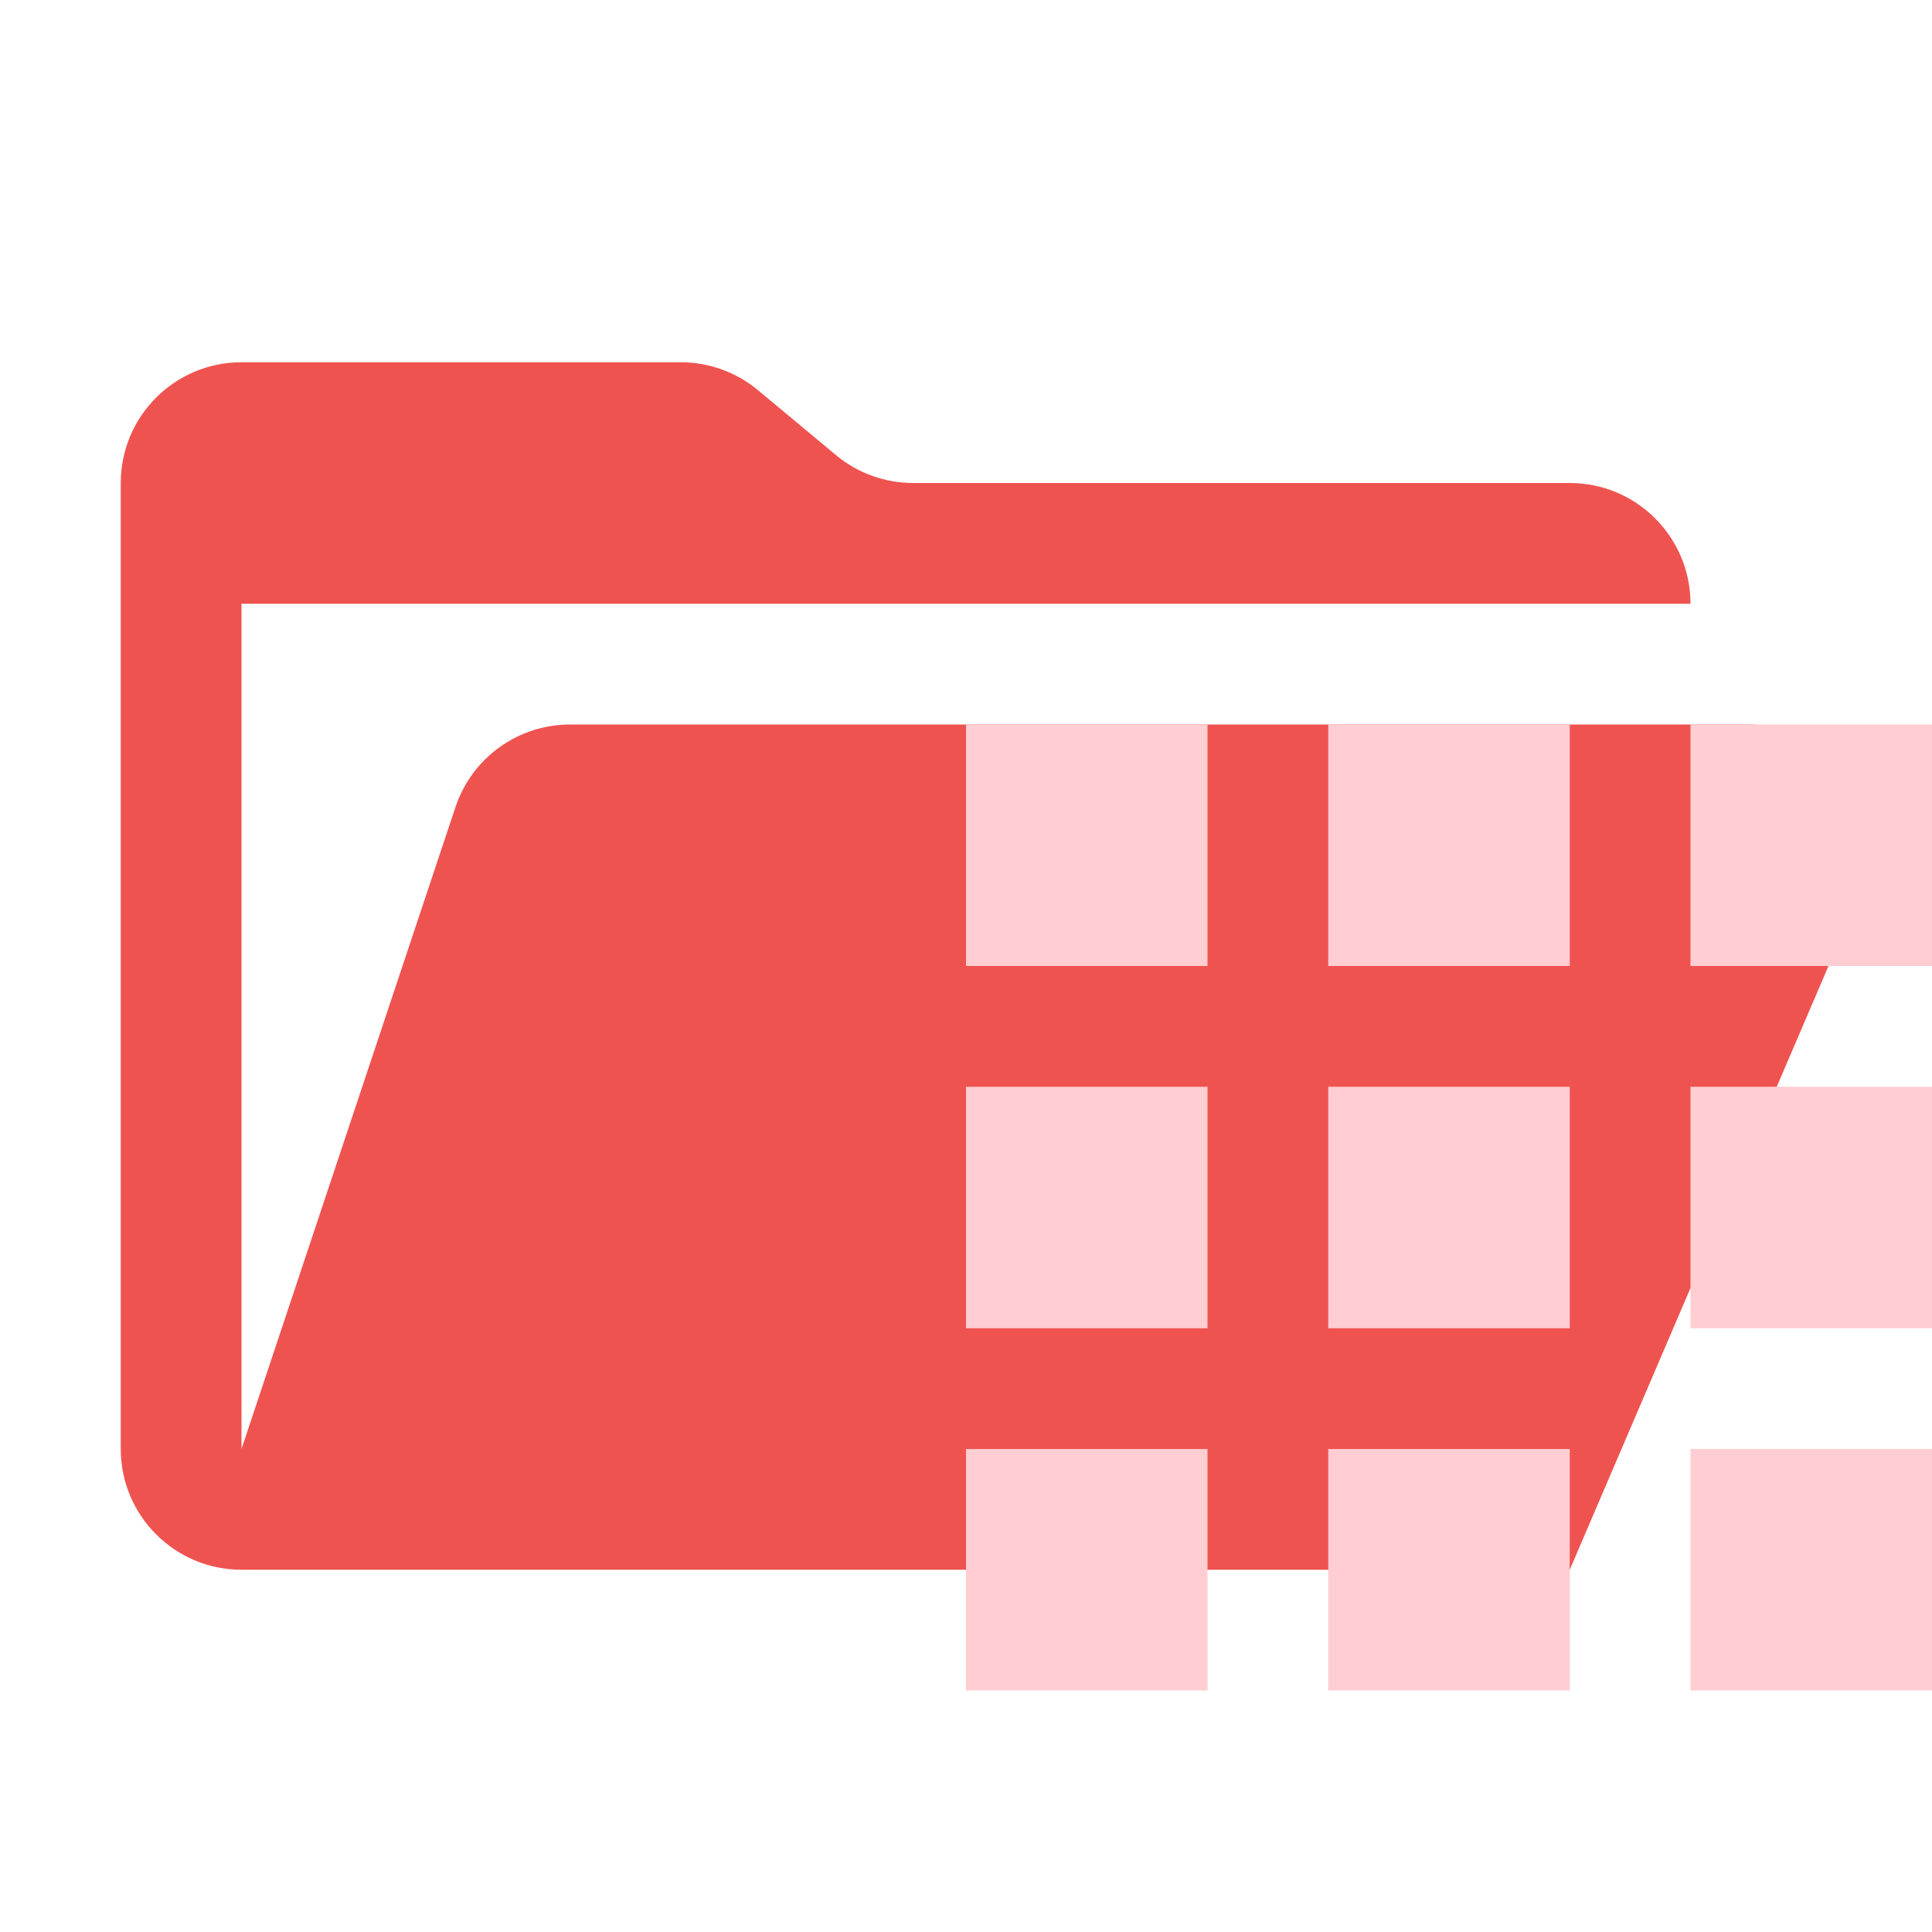
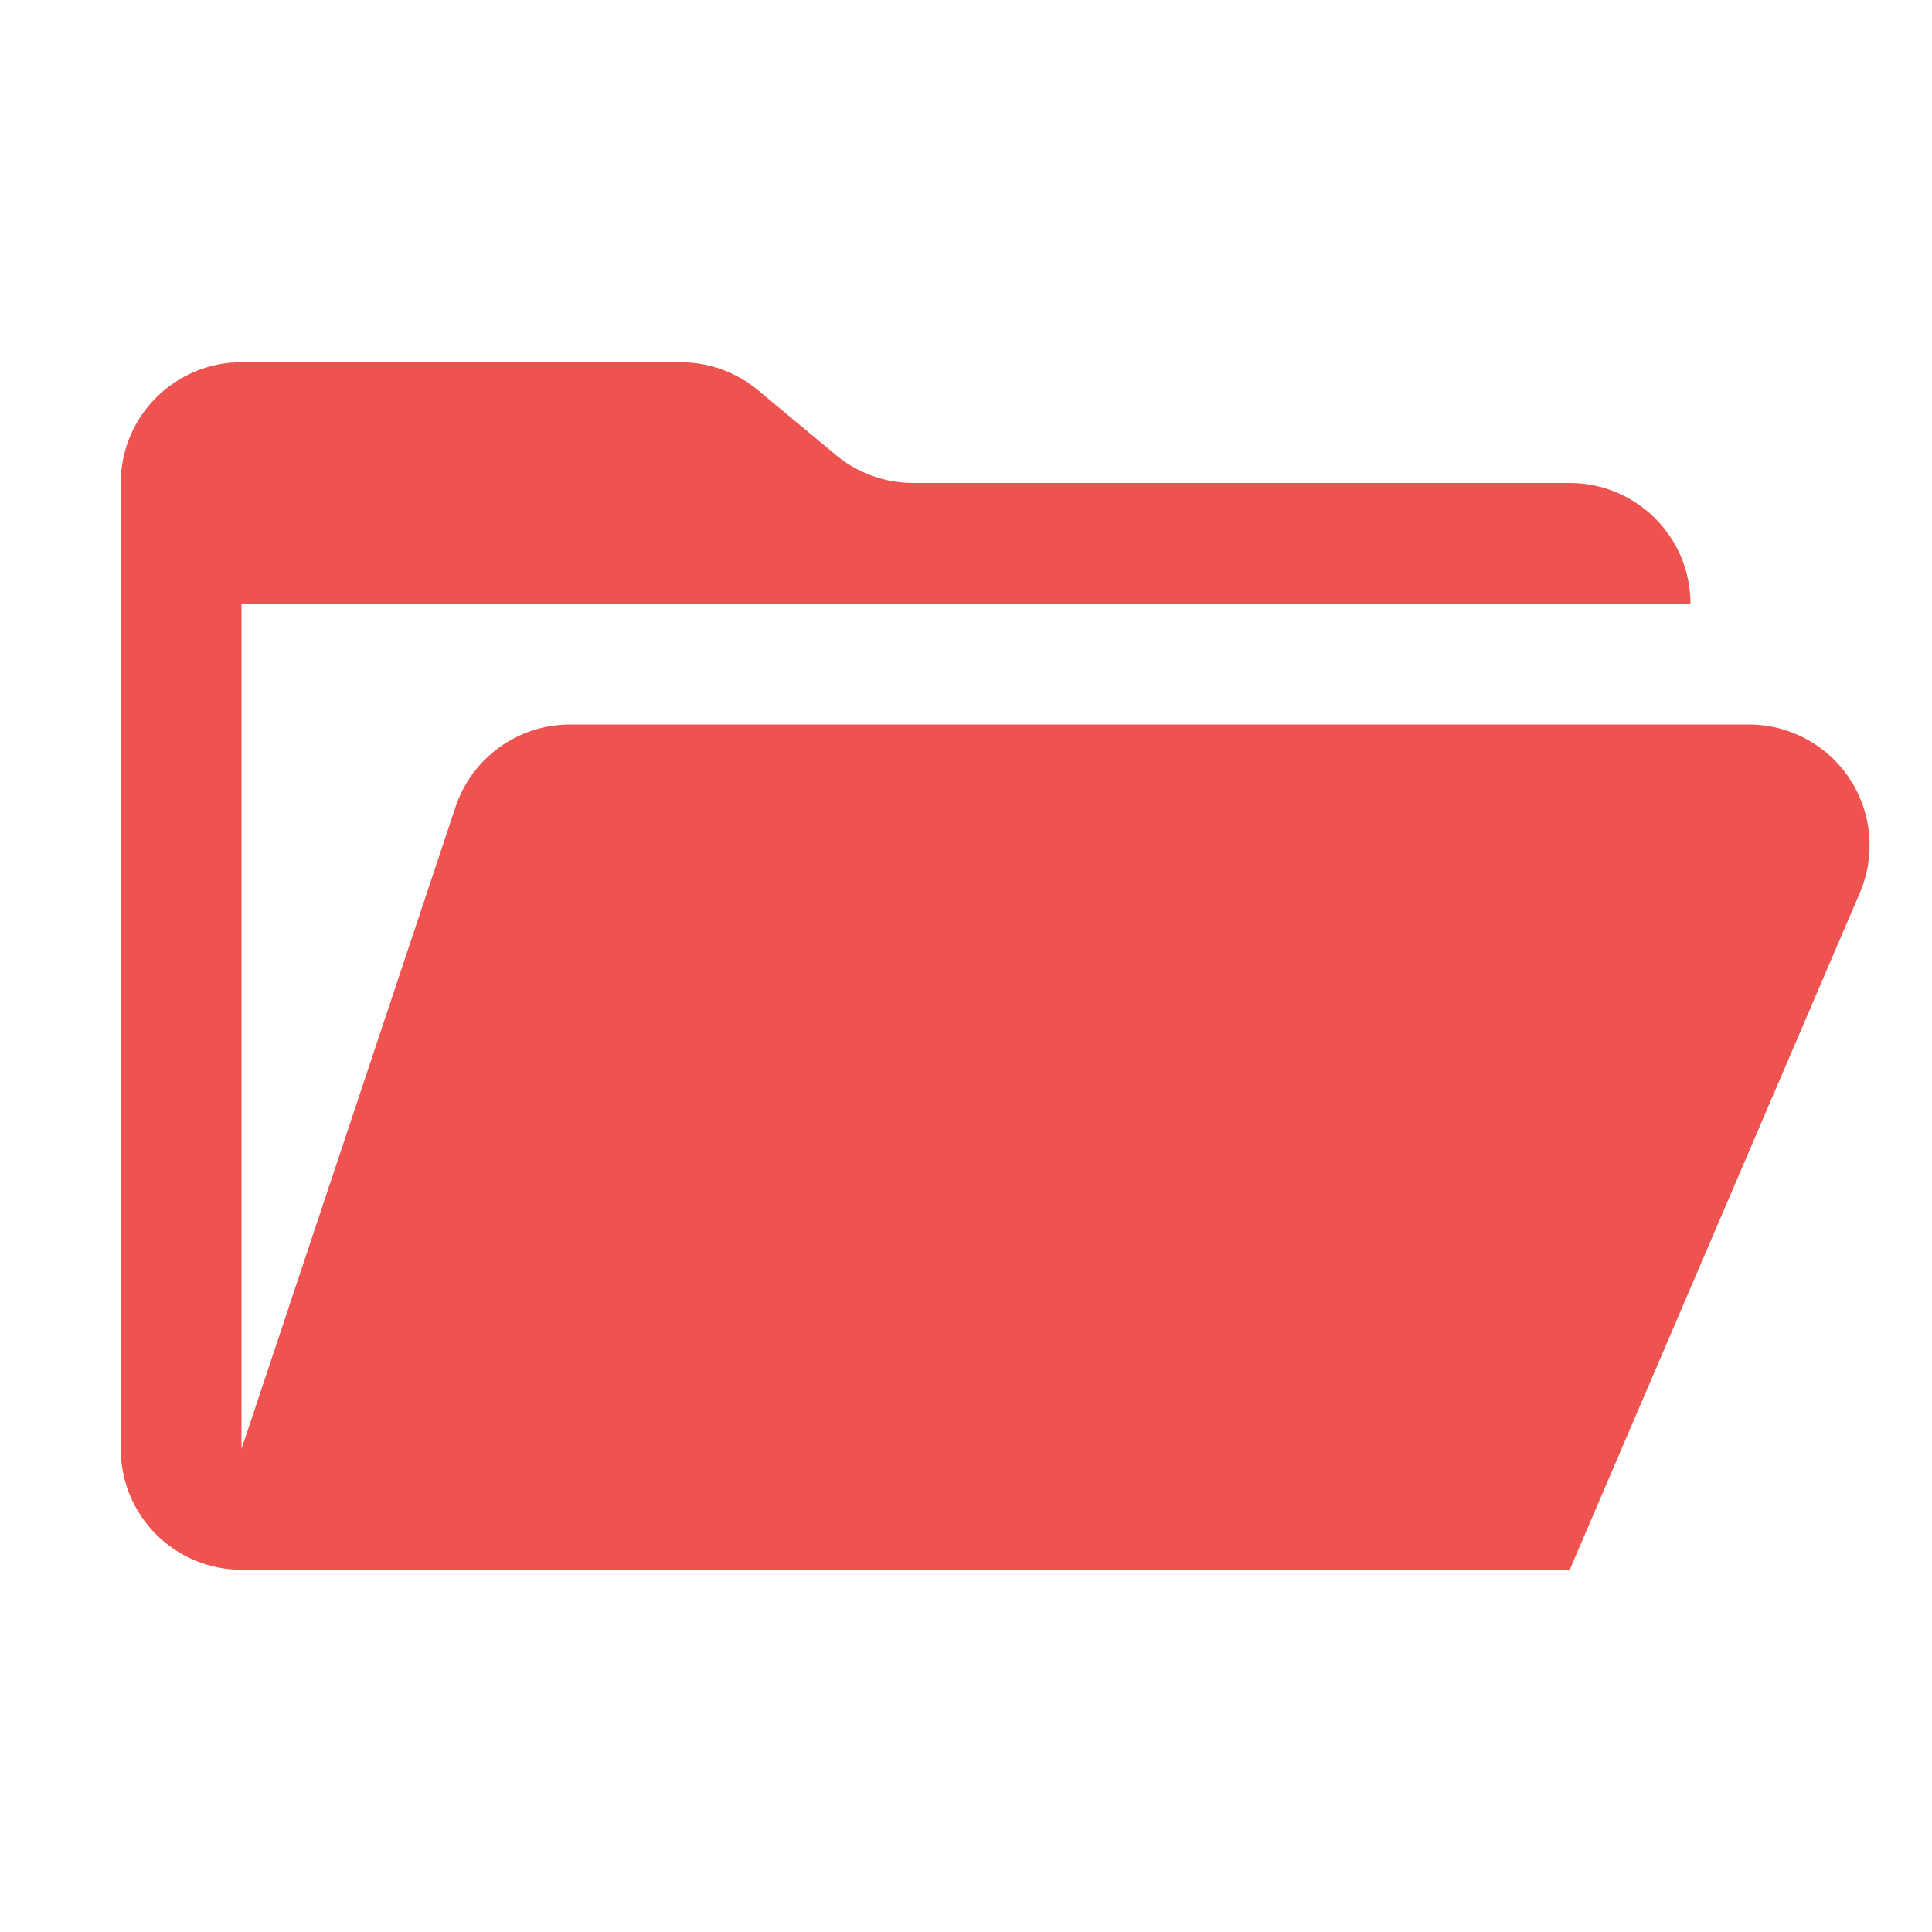
<svg xmlns="http://www.w3.org/2000/svg" viewBox="0 0 32 32">
  <path fill="#ef5350" d="M28.967 12H9.442a2 2 0 0 0-1.898 1.368L4 24V10h24a2 2 0 0 0-2-2H15.124a2 2 0 0 1-1.28-.464l-1.288-1.072A2 2 0 0 0 11.276 6H4a2 2 0 0 0-2 2v16a2 2 0 0 0 2 2h22l4.805-11.212A2 2 0 0 0 28.967 12" />
-   <path fill="#ffcdd2" d="M16 12h4v4h-4zm6 0h4v4h-4zm6 0h4v4h-4zm-12 6h4v4h-4zm6 0h4v4h-4zm6 0h4v4h-4zm-12 6h4v4h-4zm6 0h4v4h-4zm6 0h4v4h-4z" />
</svg>
